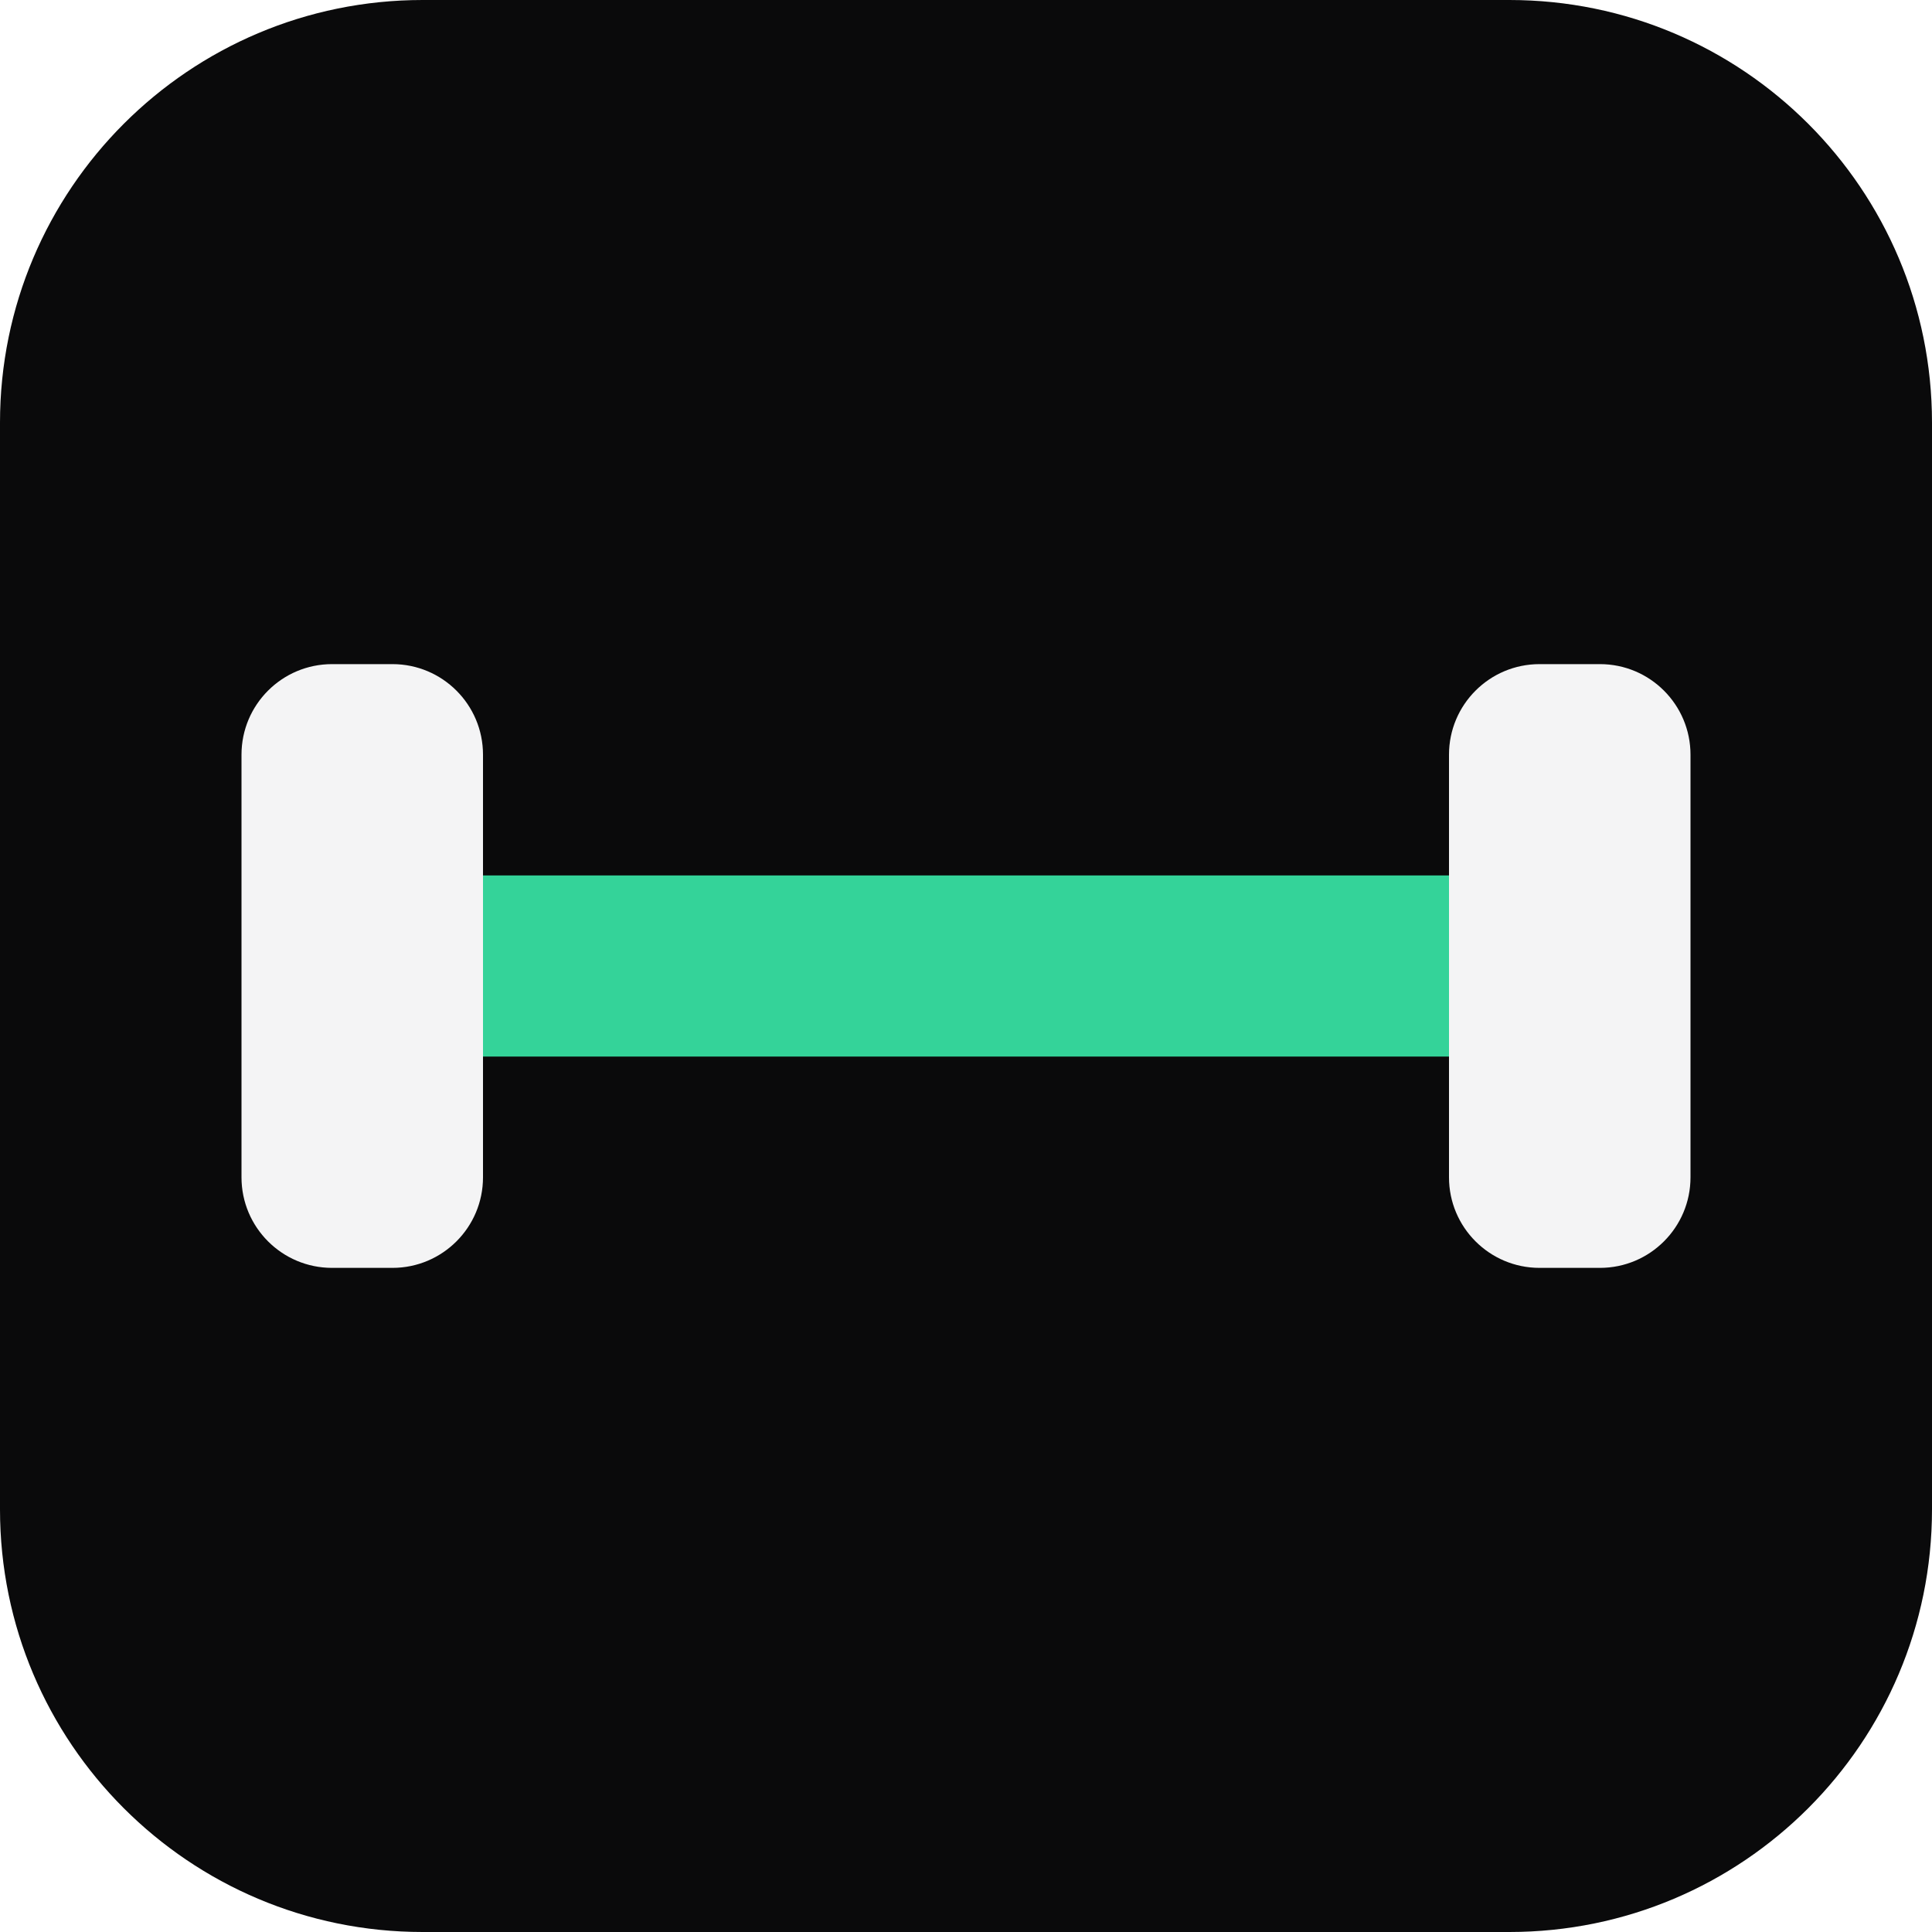
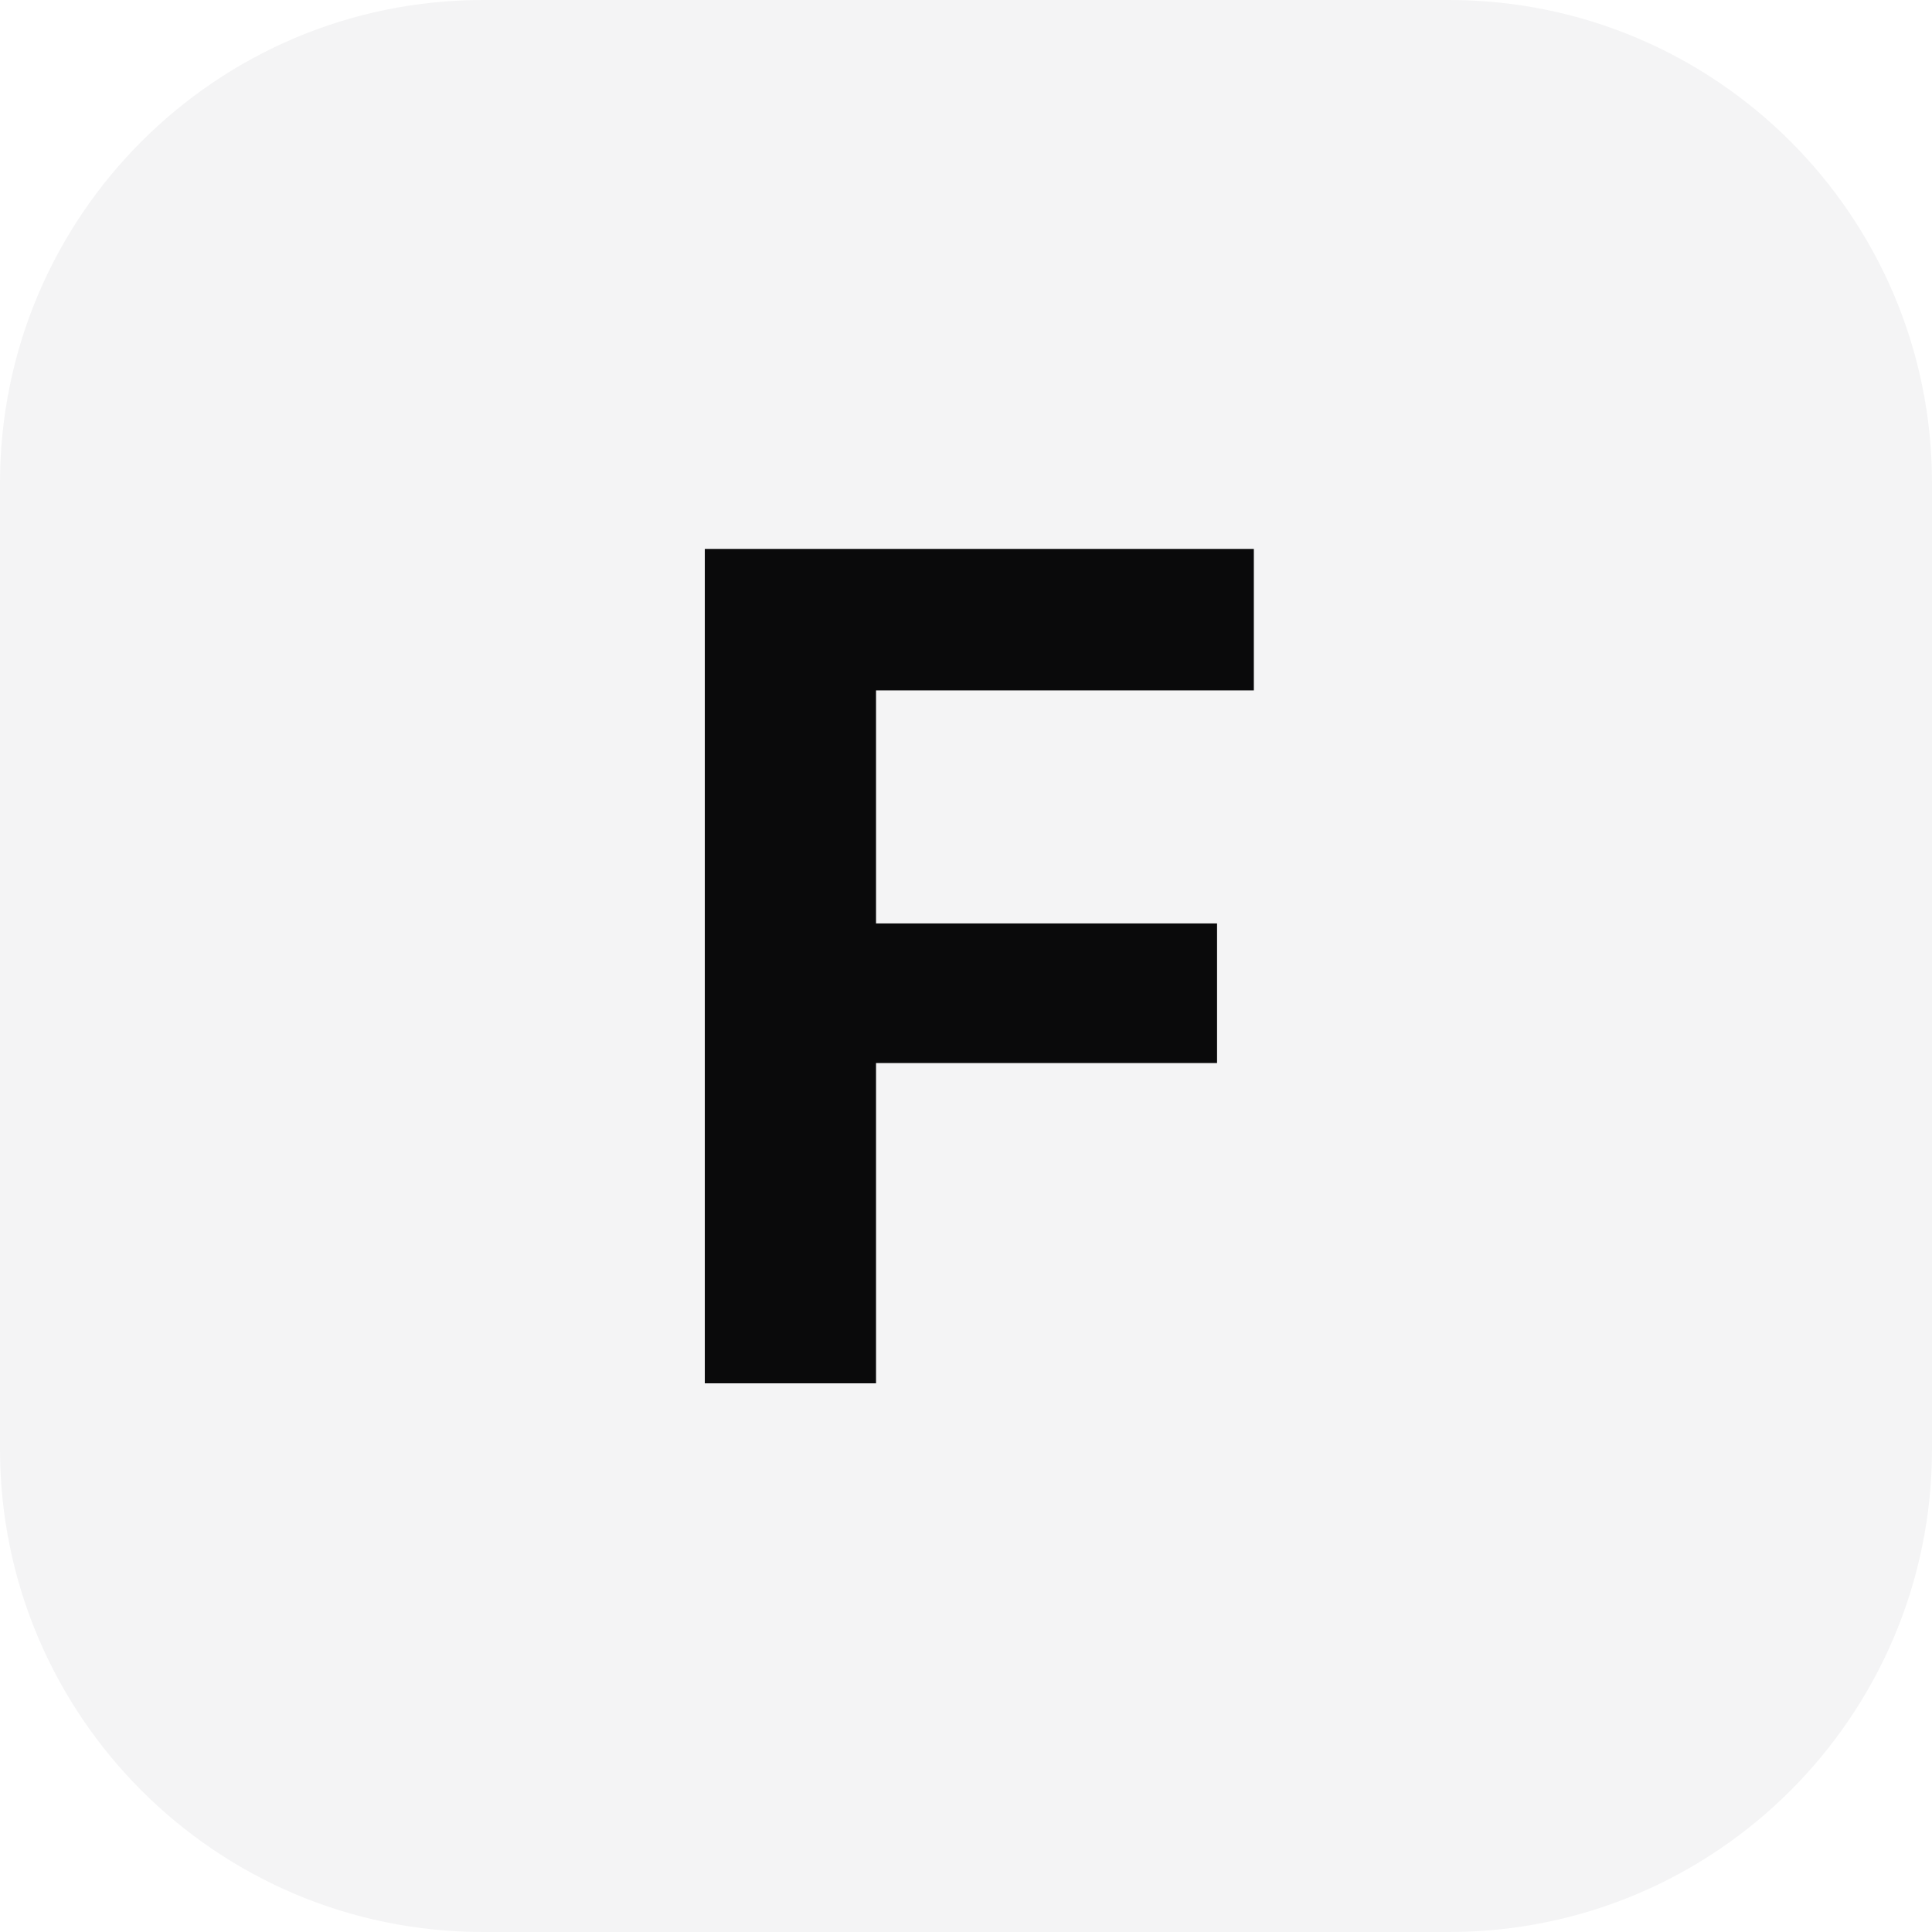
<svg xmlns="http://www.w3.org/2000/svg" viewBox="0 0 64 64" width="64" height="64">
-   <rect width="64" height="64" rx="14" fill="#0a0a0b" />
-   <rect x="12" y="29" width="40" height="6" rx="3" fill="#34d399" />
-   <rect x="8" y="22" width="8" height="20" rx="3" fill="#f4f4f5" />
-   <rect x="48" y="22" width="8" height="20" rx="3" fill="#f4f4f5" />
+   <rect width="64" height="64" rx="16" fill="#f4f4f5" />
+   <text x="50%" y="50%" dominant-baseline="central" text-anchor="middle" font-family="-apple-system, 'Helvetica Neue', Inter, Arial, sans-serif" font-weight="700" font-size="38" letter-spacing="-1" fill="#0a0a0b">F</text>
</svg>
